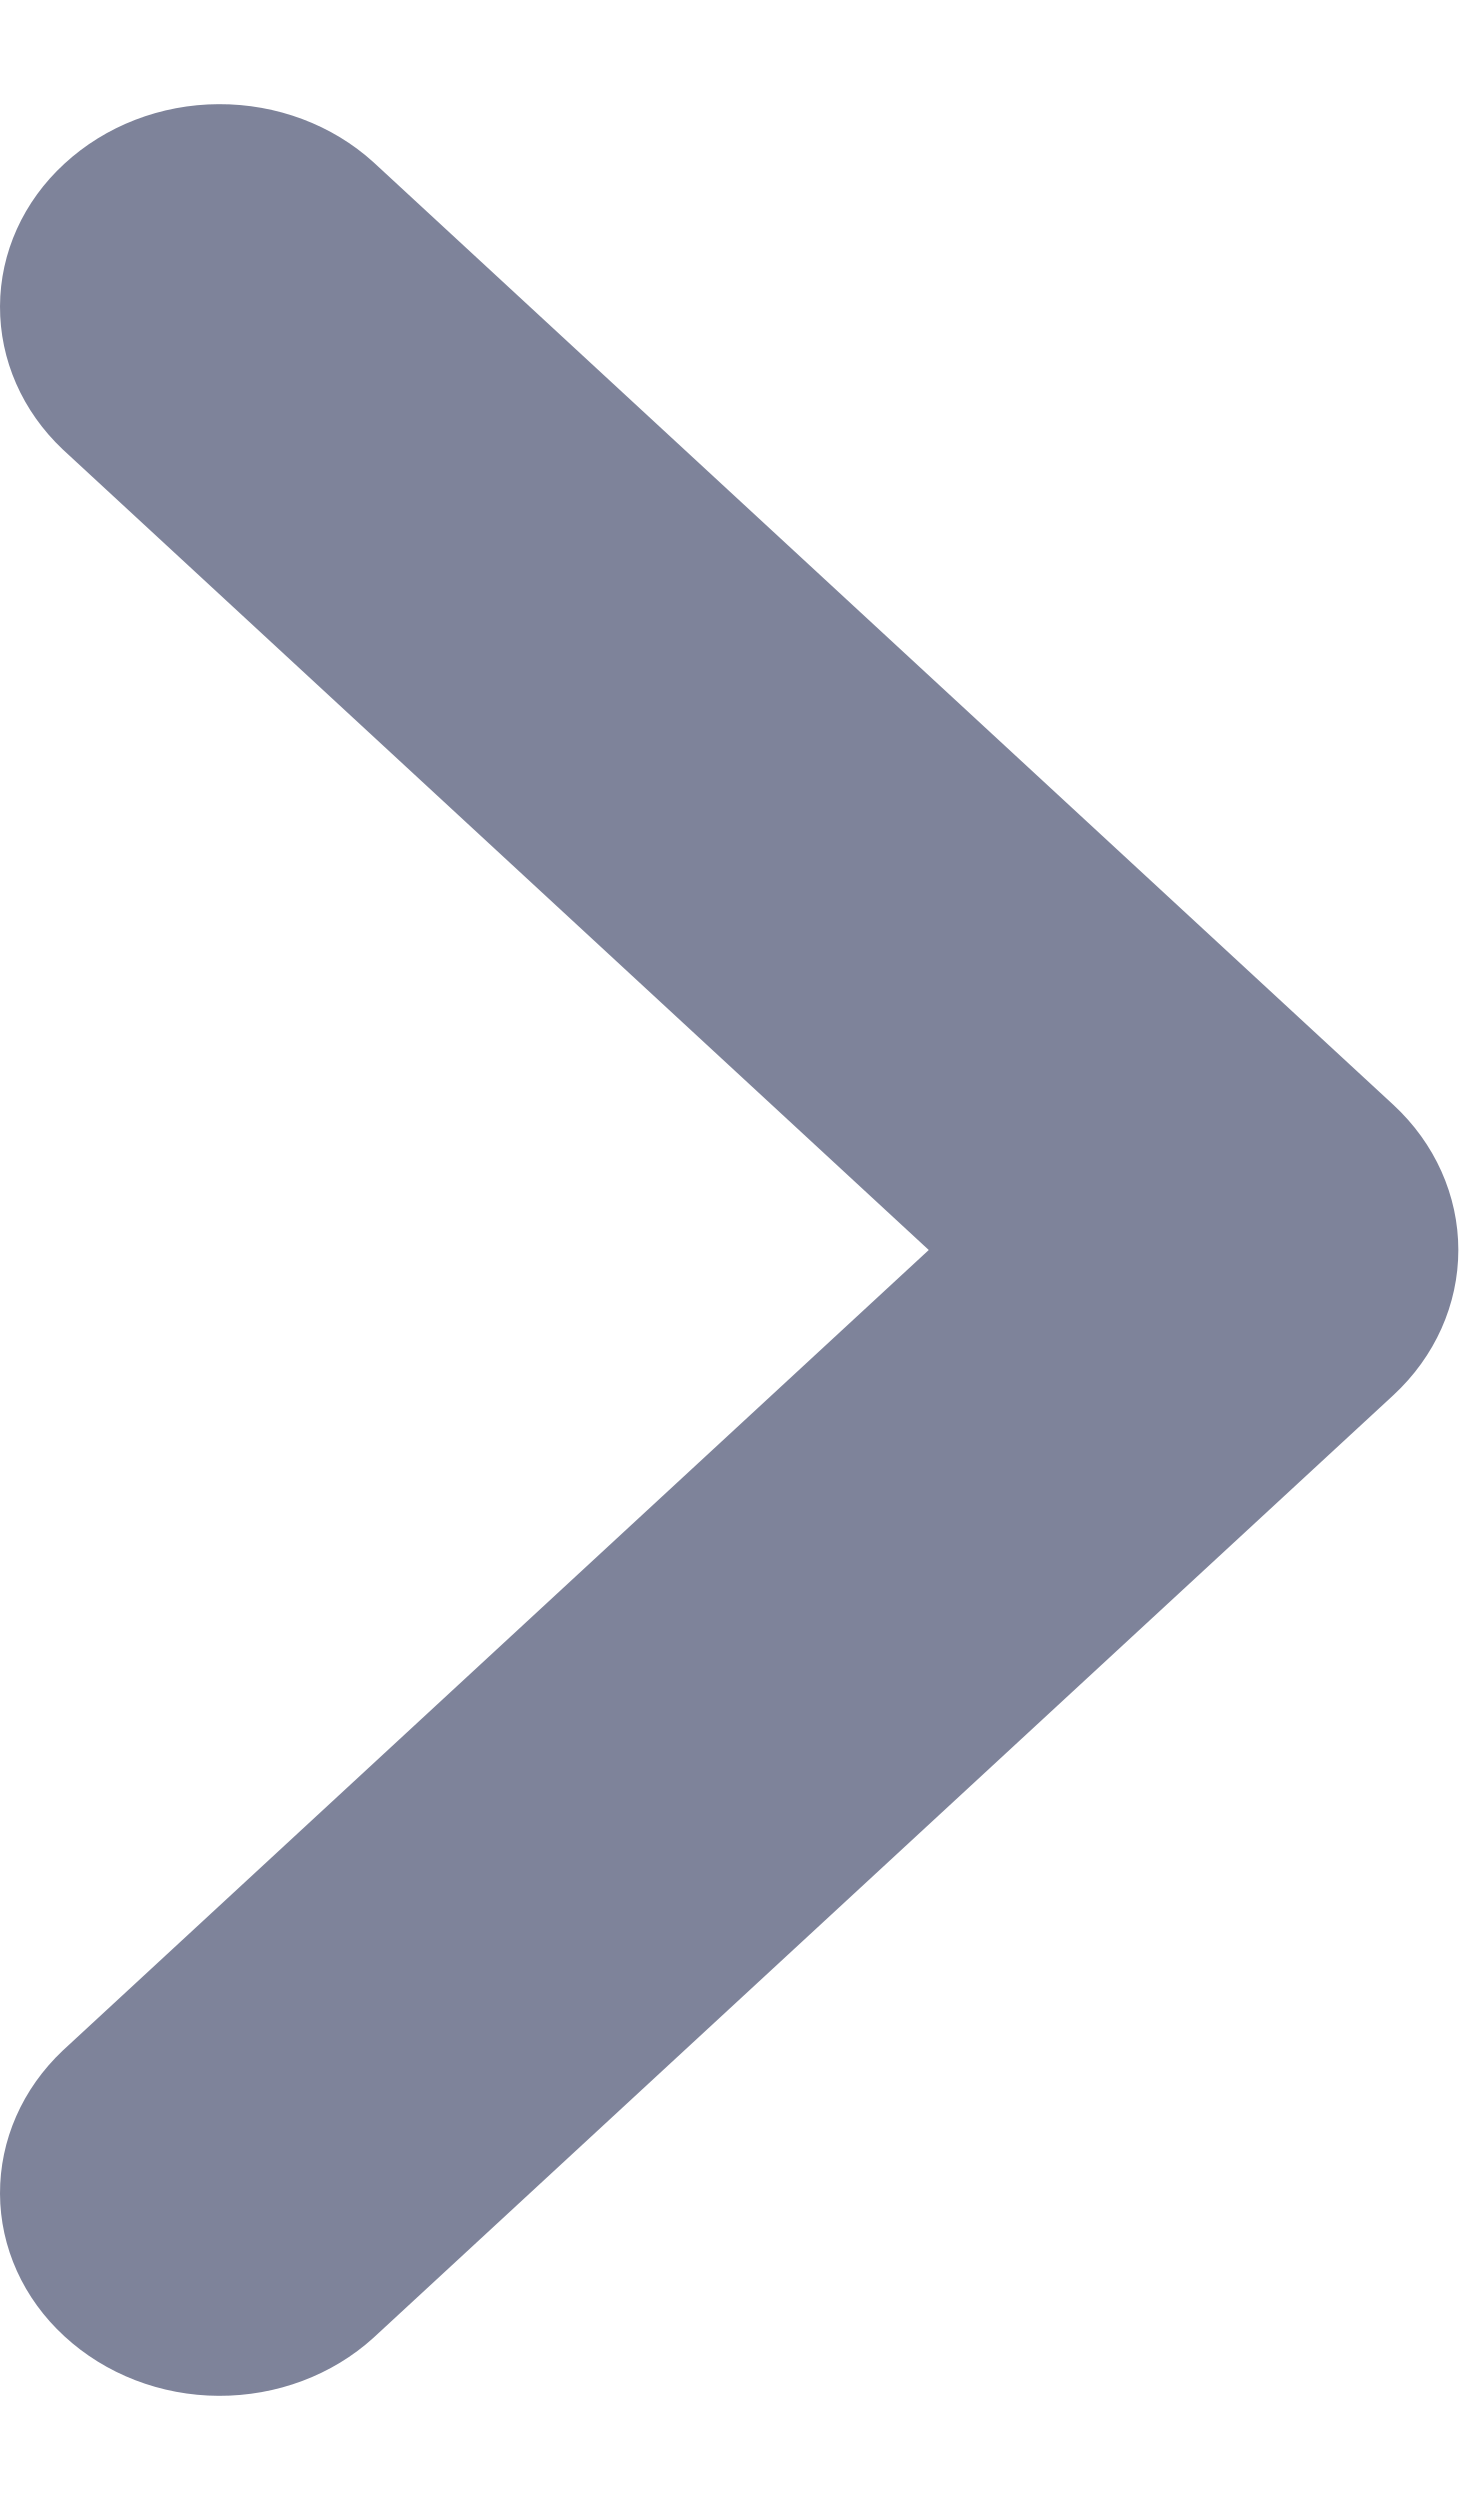
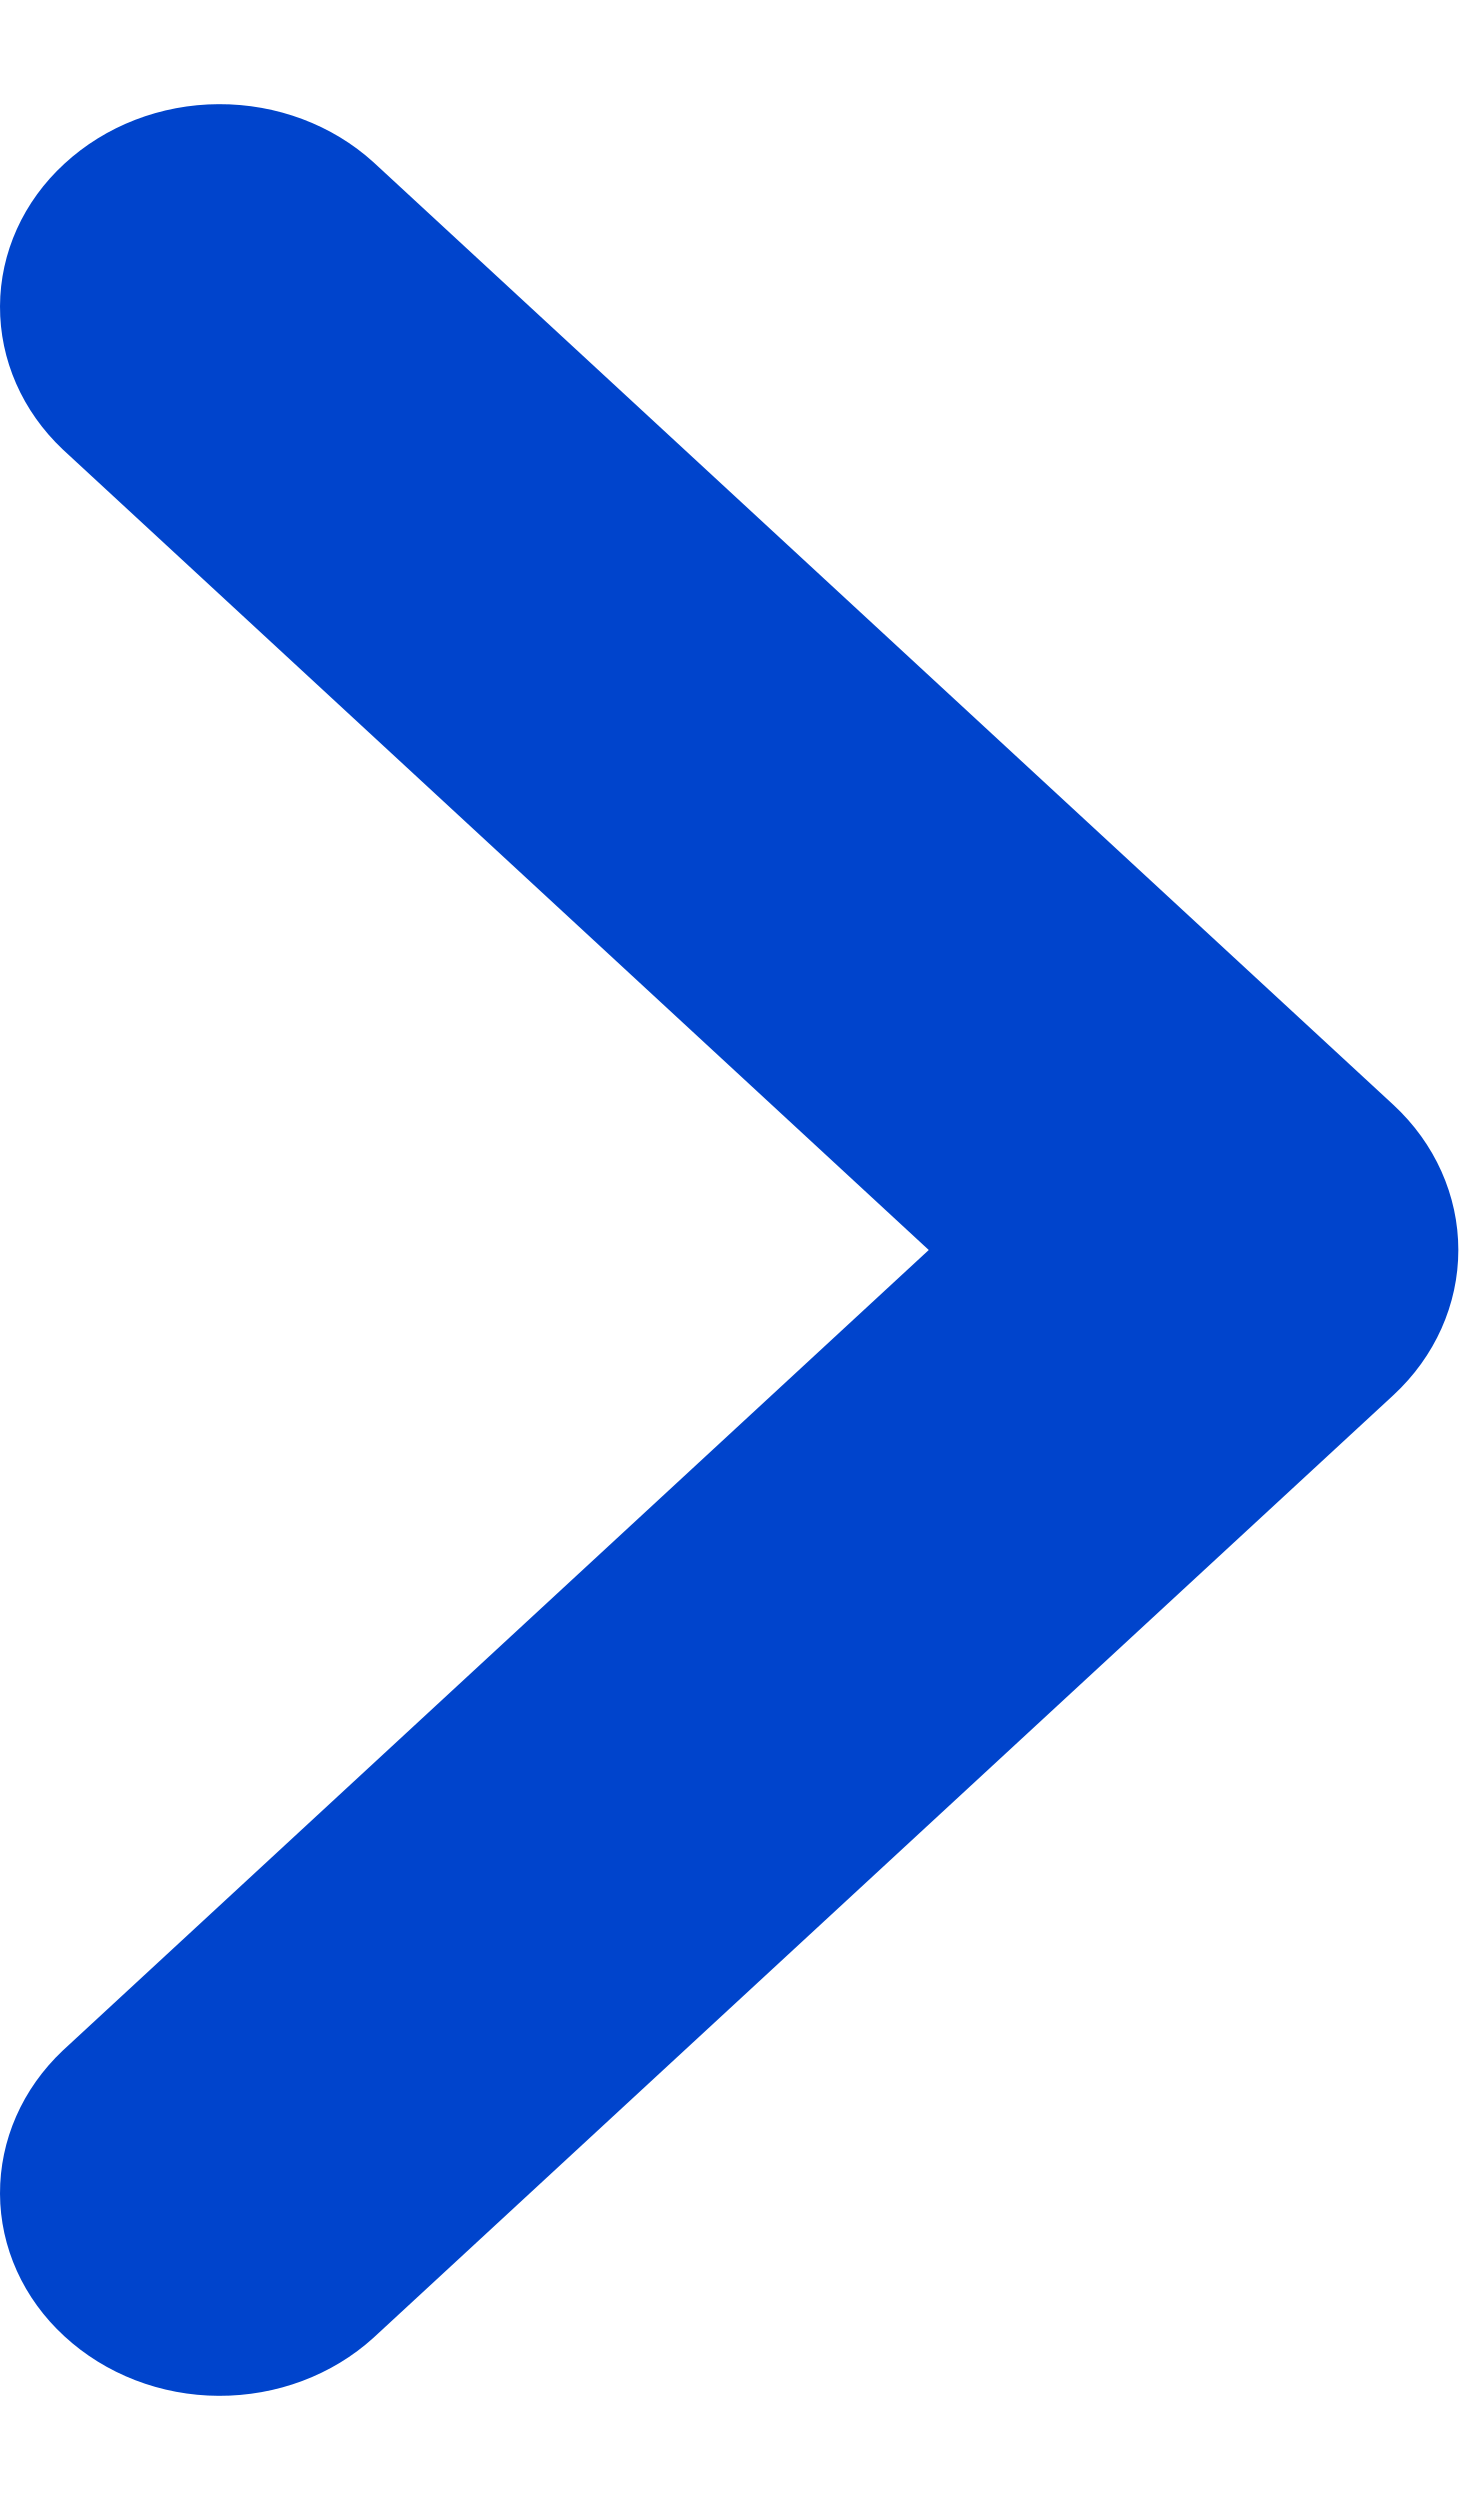
- <svg xmlns="http://www.w3.org/2000/svg" width="7" height="12" viewBox="0 0 7 12" fill="none">
-   <path fill-rule="evenodd" clip-rule="evenodd" d="M6.688 5.303C6.888 5.488 7 5.739 7 6C7 6.261 6.888 6.512 6.688 6.697L1.793 11.221C1.595 11.401 1.328 11.501 1.05 11.5C0.772 11.499 0.506 11.396 0.309 11.214C0.112 11.033 0.001 10.787 1.3474e-05 10.53C-0.001 10.273 0.107 10.026 0.302 9.842L4.458 6L0.302 2.158C0.107 1.974 -0.001 1.727 1.3474e-05 1.47C0.001 1.213 0.112 0.967 0.309 0.786C0.506 0.604 0.772 0.501 1.05 0.5C1.328 0.499 1.595 0.599 1.793 0.779L6.688 5.303Z" fill="#7E839A" />
+ <svg xmlns="http://www.w3.org/2000/svg" width="7" height="12" viewBox="0 0 7 12" fill="#0044CC">
+   <path fill-rule="evenodd" clip-rule="evenodd" d="M6.688 5.303C6.888 5.488 7 5.739 7 6C7 6.261 6.888 6.512 6.688 6.697L1.793 11.221C1.595 11.401 1.328 11.501 1.05 11.5C0.772 11.499 0.506 11.396 0.309 11.214C0.112 11.033 0.001 10.787 1.3474e-05 10.53C-0.001 10.273 0.107 10.026 0.302 9.842L4.458 6L0.302 2.158C0.107 1.974 -0.001 1.727 1.3474e-05 1.47C0.001 1.213 0.112 0.967 0.309 0.786C0.506 0.604 0.772 0.501 1.05 0.5C1.328 0.499 1.595 0.599 1.793 0.779L6.688 5.303Z" fill="#0044CC" />
</svg>
